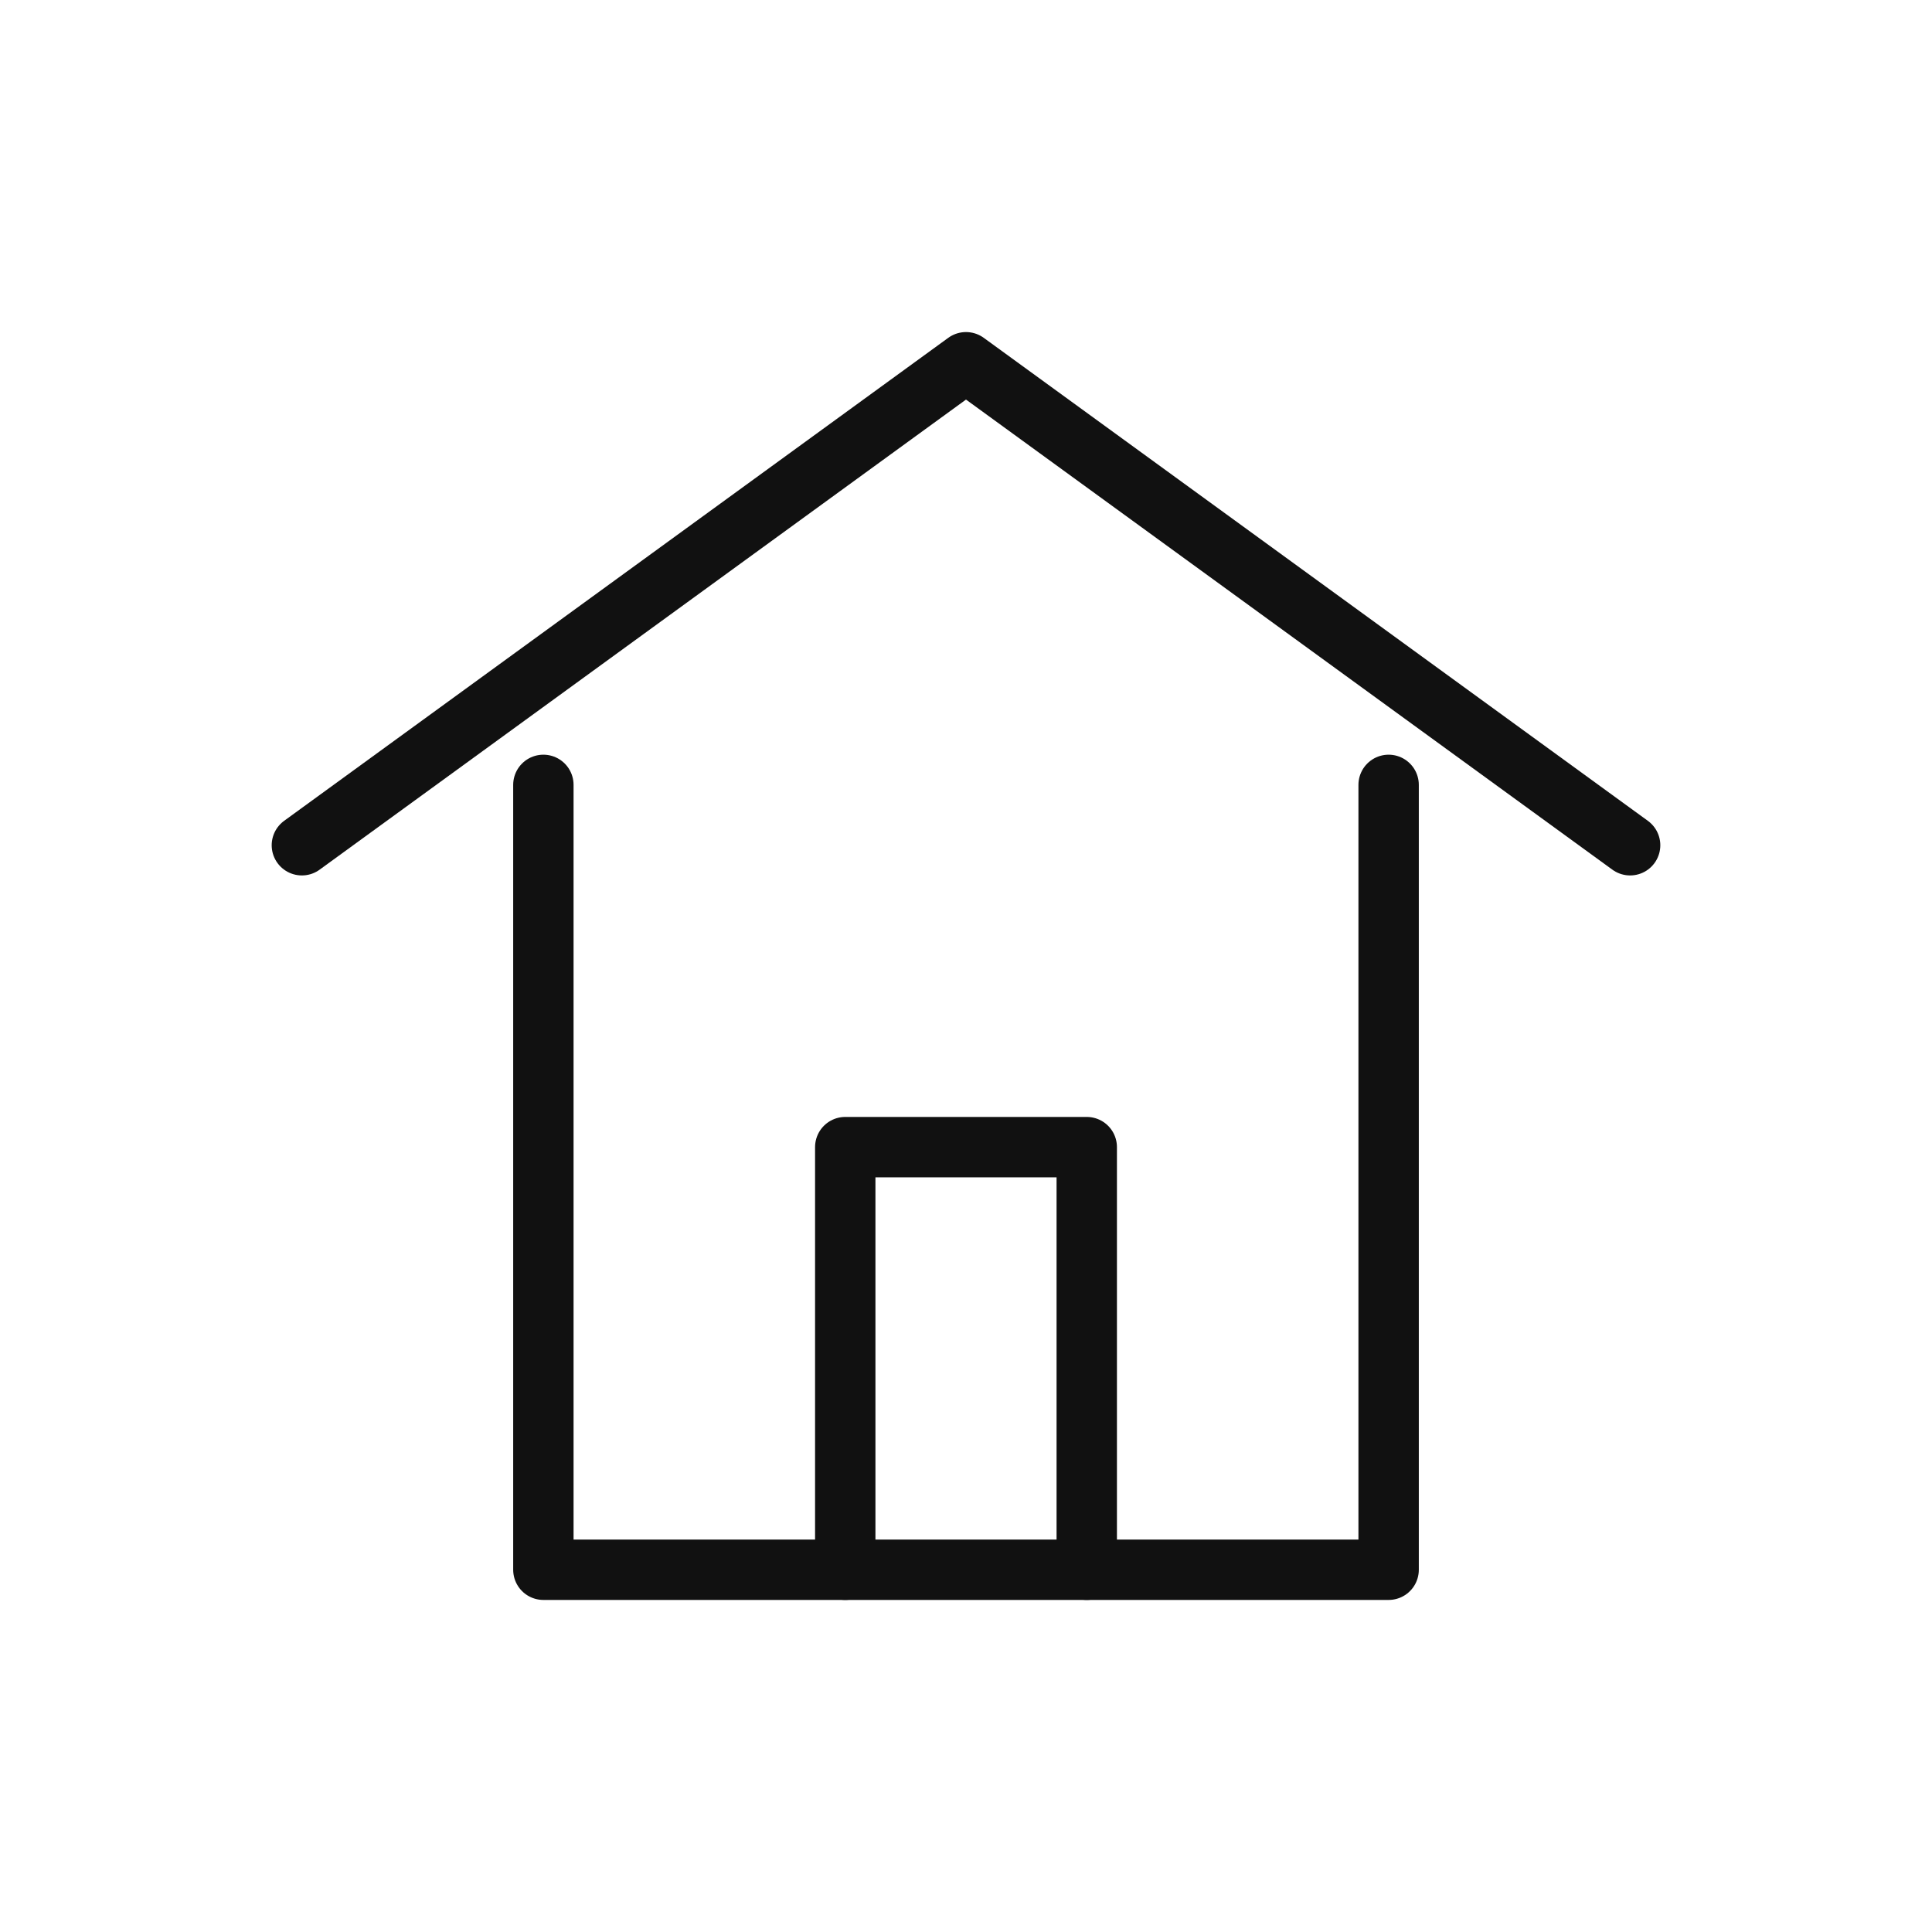
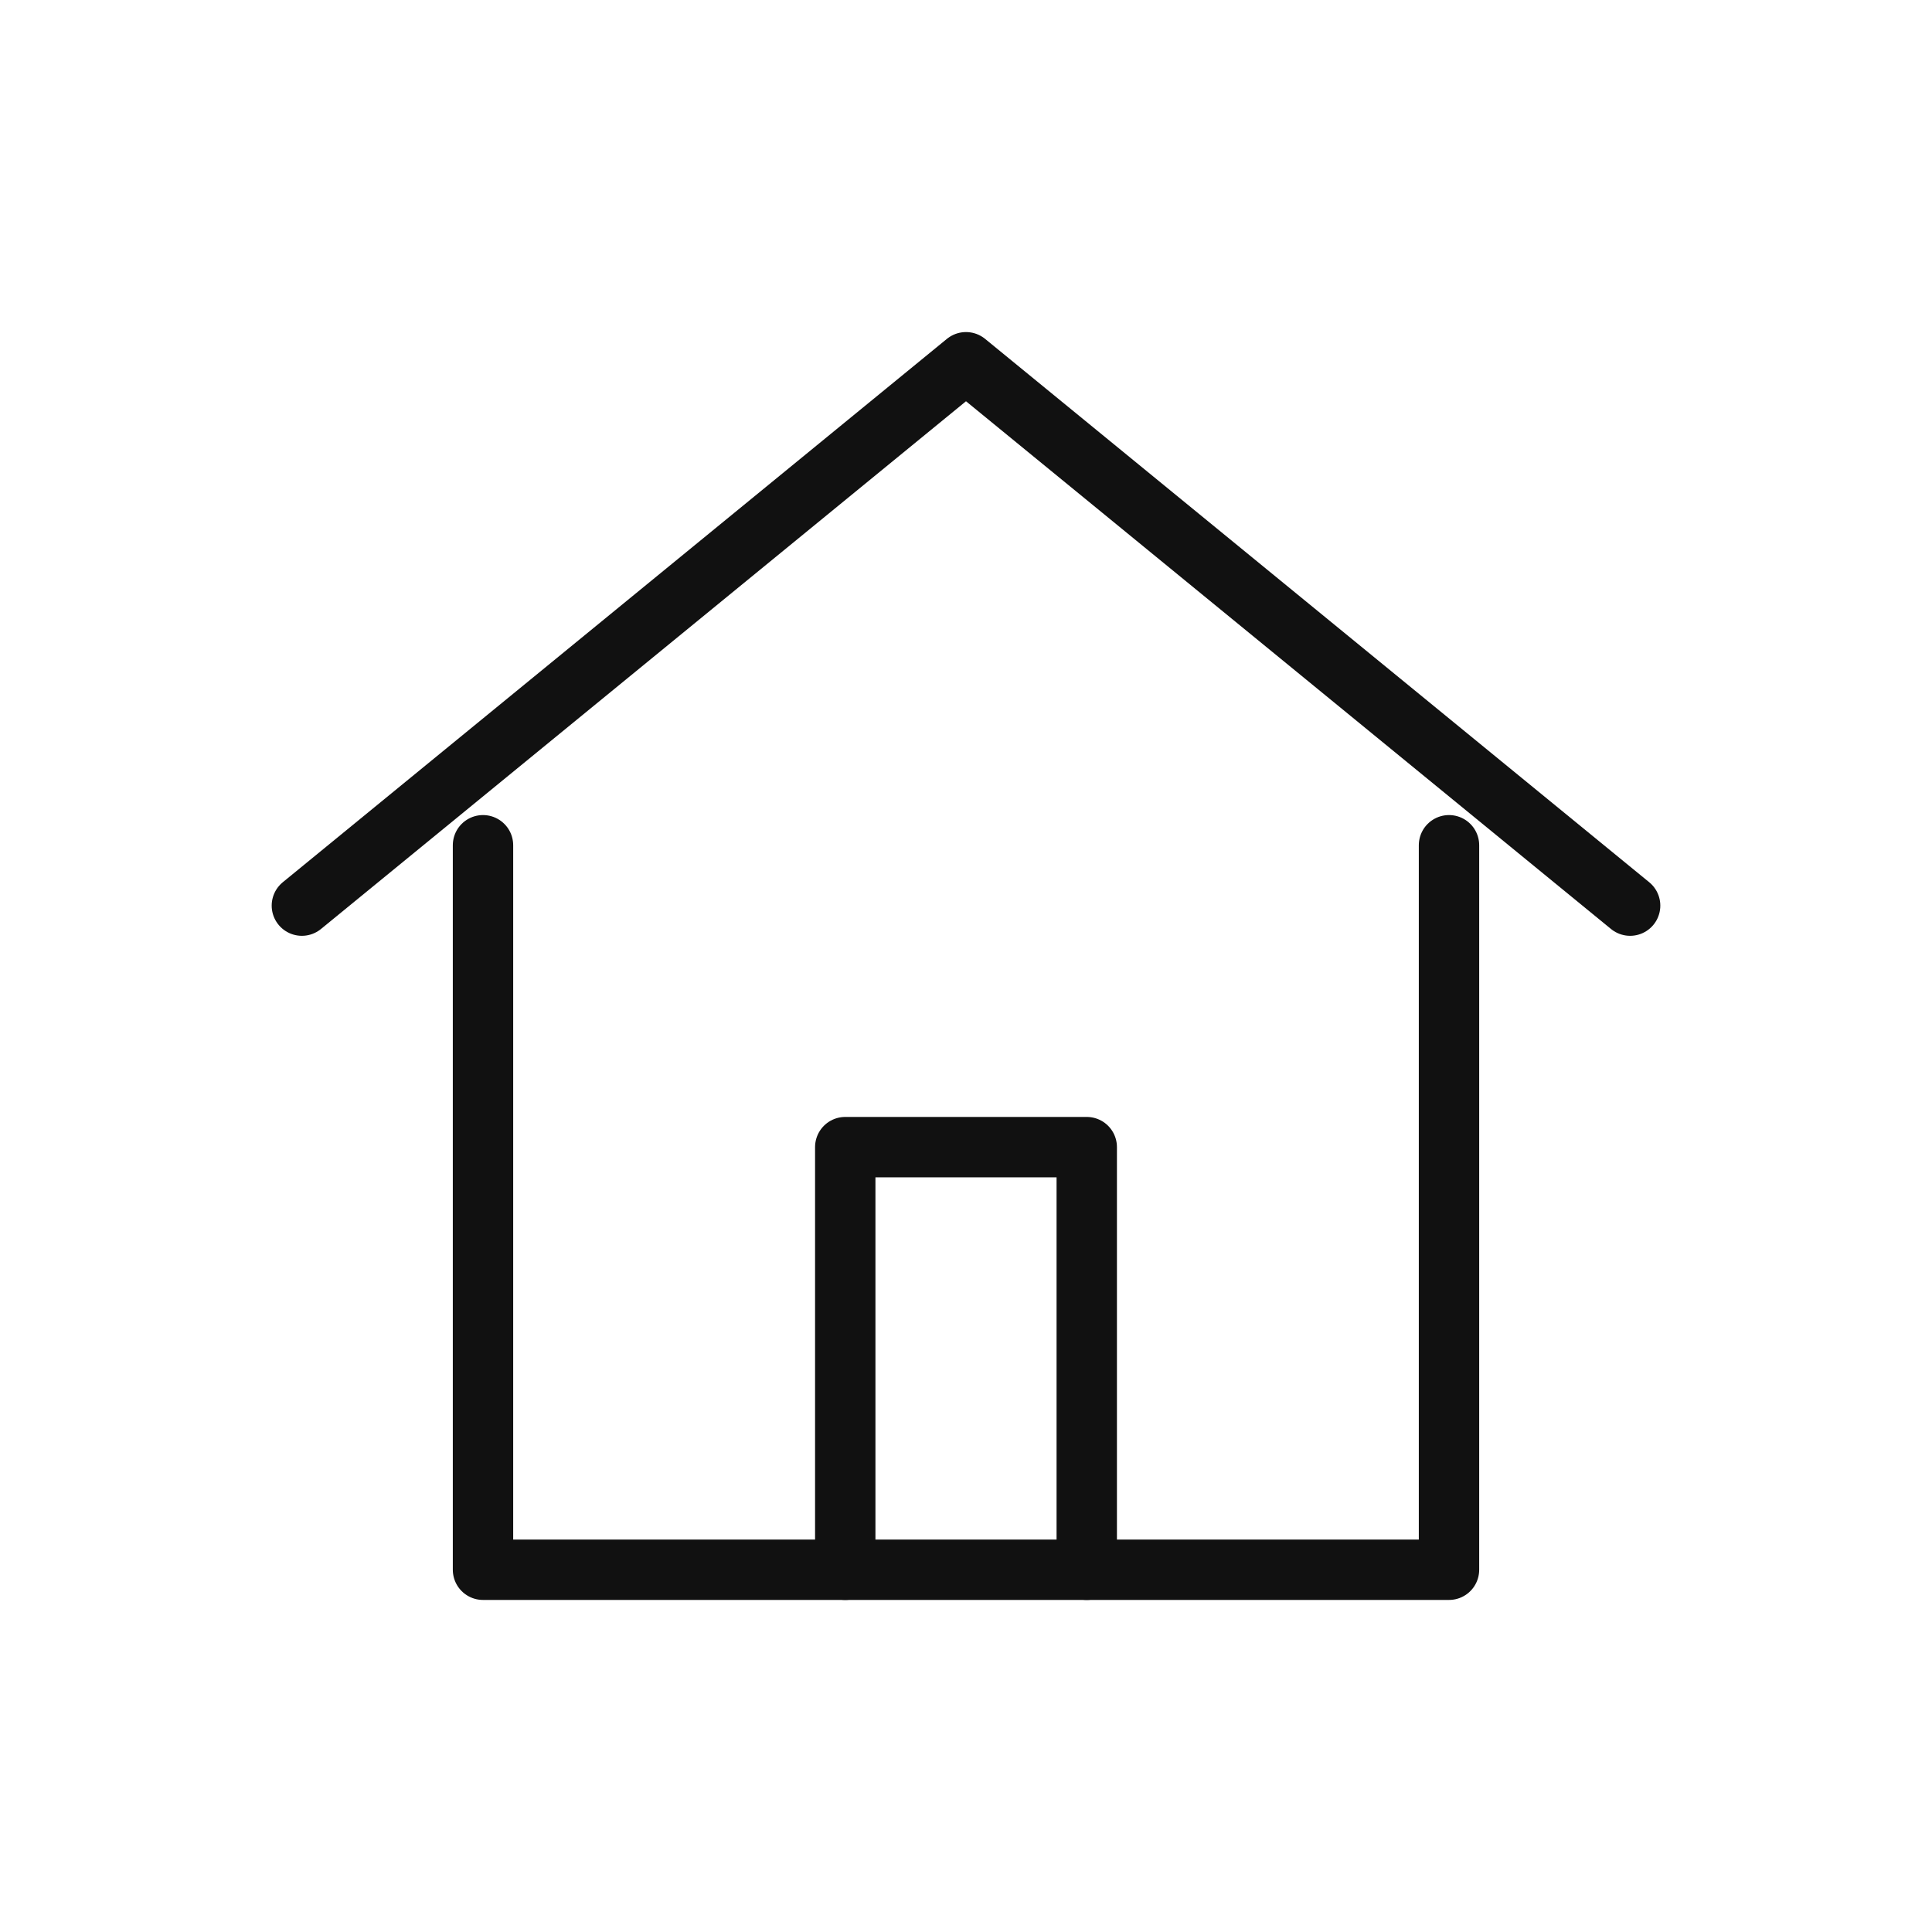
<svg xmlns="http://www.w3.org/2000/svg" viewBox="0 0 64 64" fill="none" stroke="#111" stroke-width="2" stroke-linecap="round" stroke-linejoin="round">
-   <path d="M10 28L32 12L54 28" />
-   <path d="M18 26V52H46V26" />
+   <path d="M10 30L32 12L54 30" />
+   <path d="M16 28V52H48V28" />
  <path d="M28 52V38H36V52" />
</svg>
